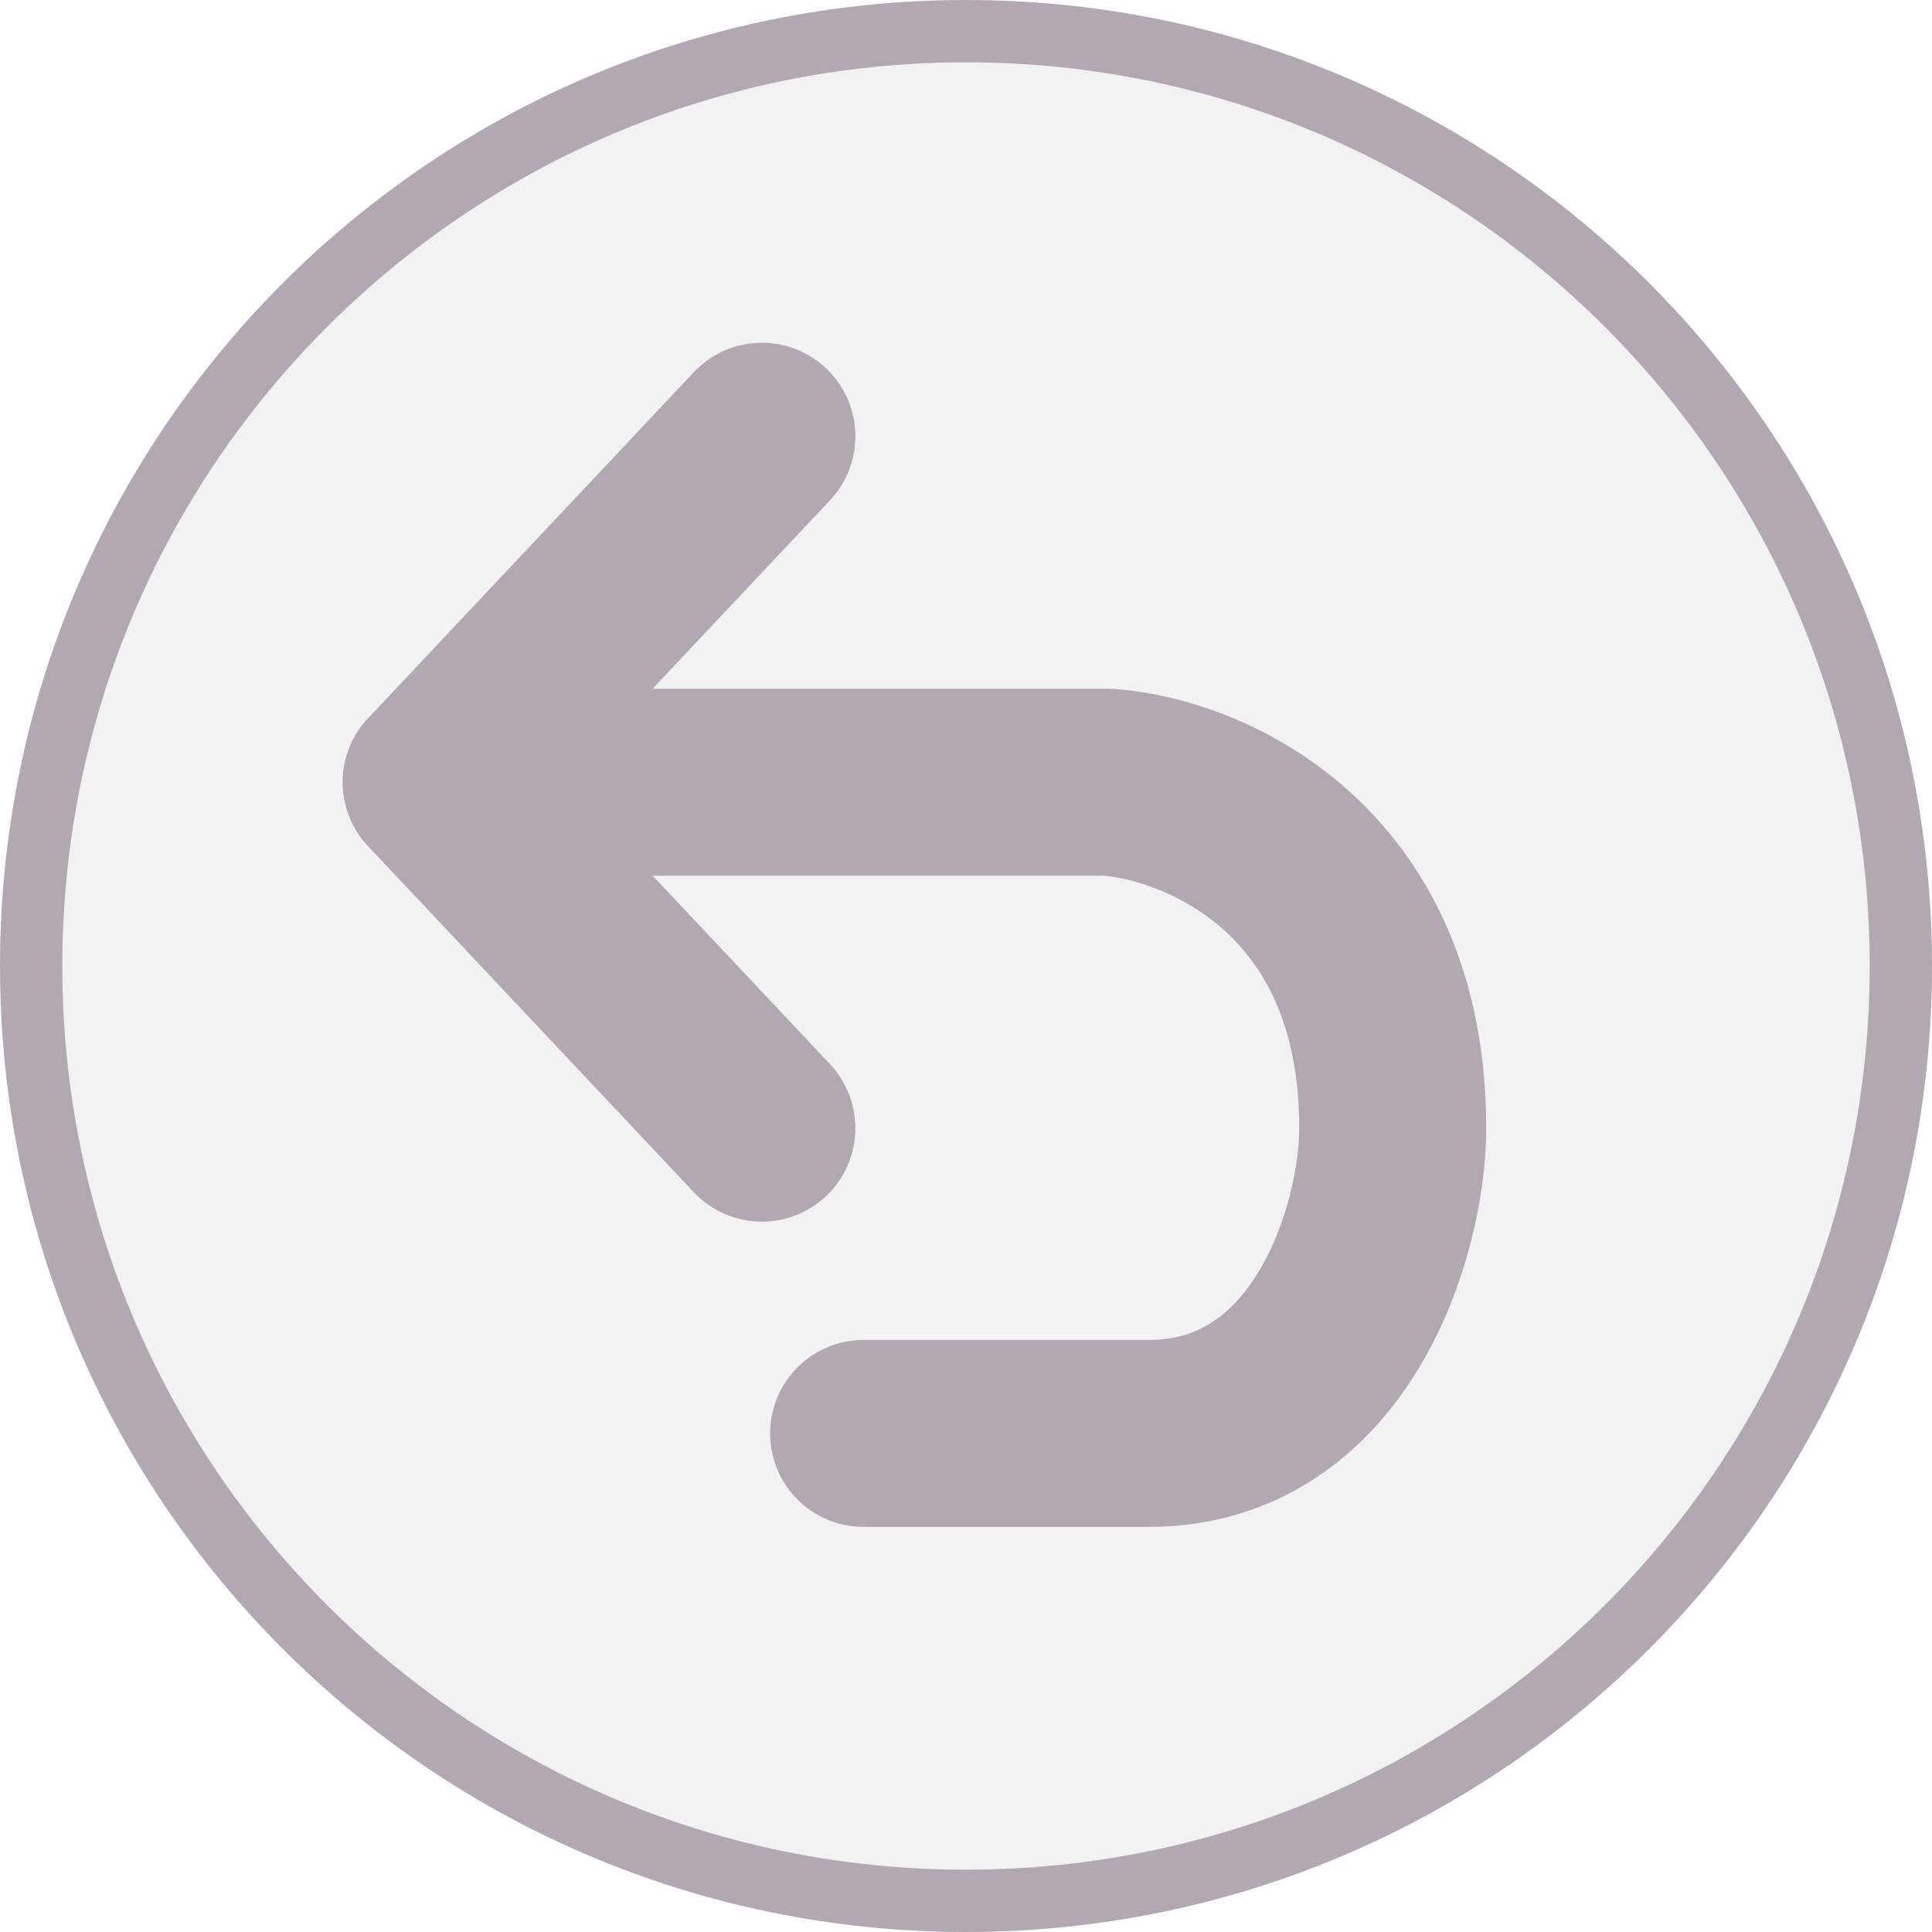
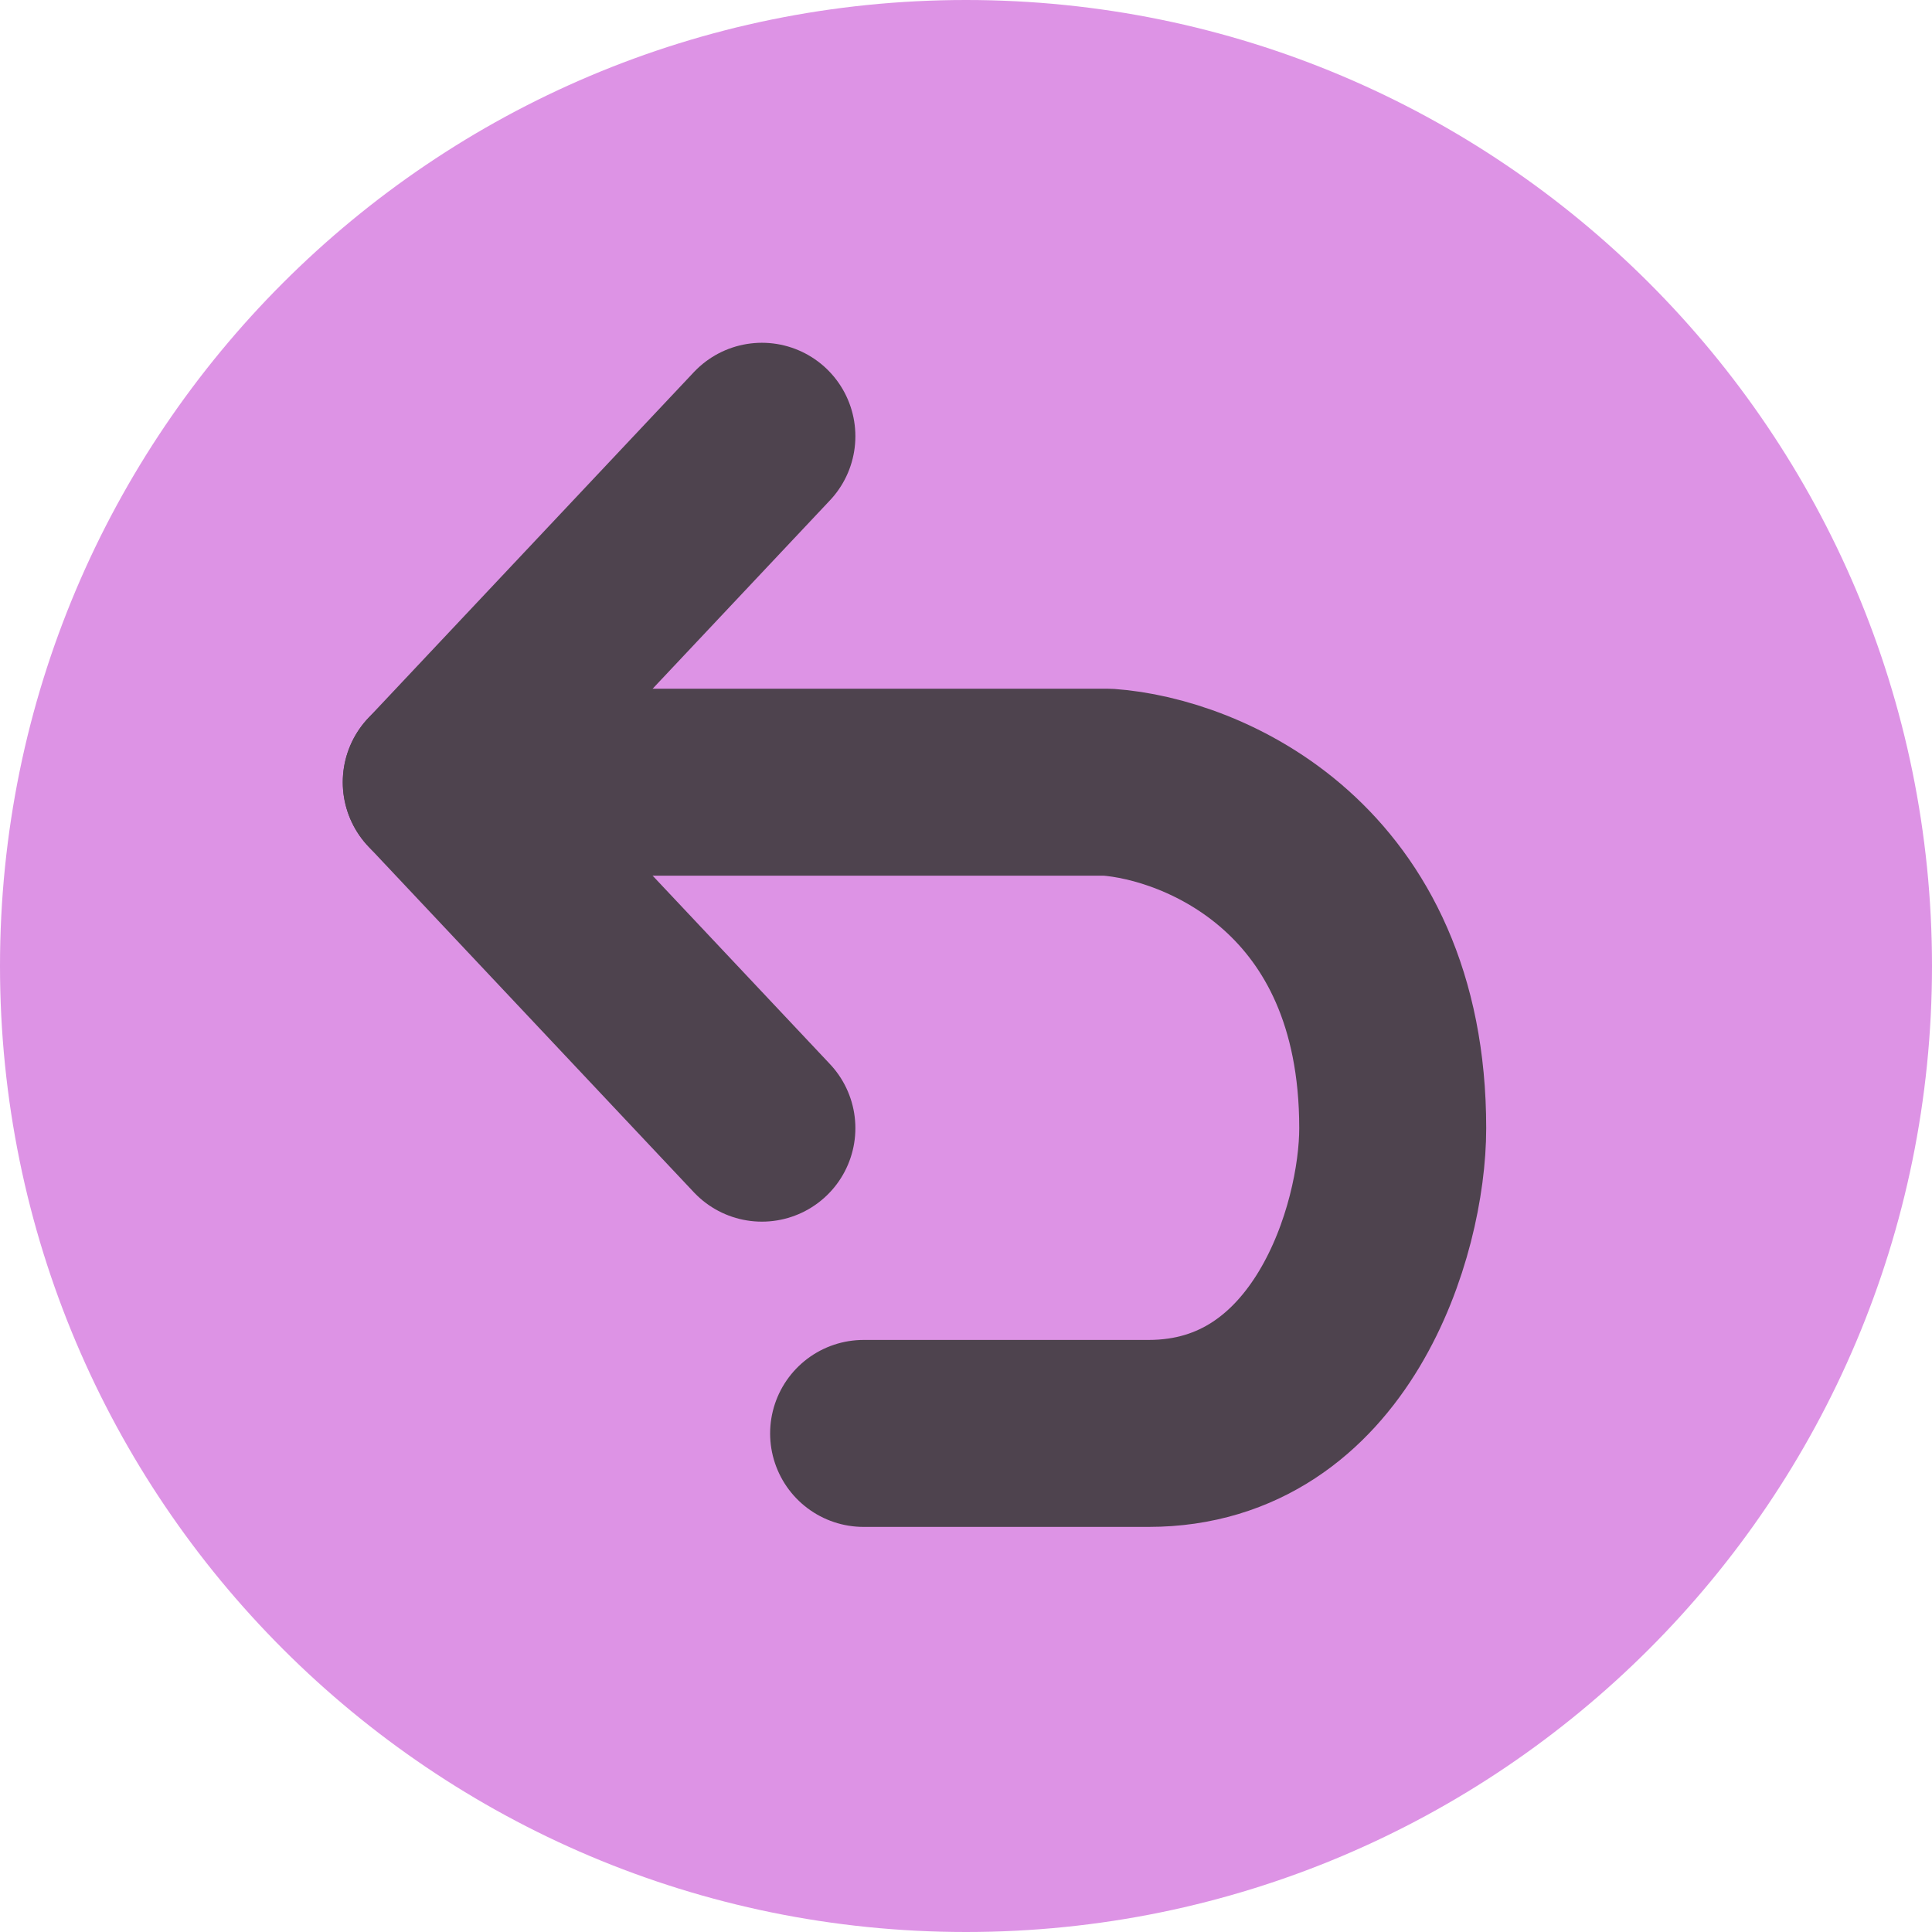
<svg xmlns="http://www.w3.org/2000/svg" width="31" height="31" viewBox="0 0 31 31" fill="none">
-   <circle cx="15.5" cy="15.5" r="15" fill="#F2F2F2" stroke="#B3A7B4" />
-   <path d="M12.225 7L7 12.551L12.225 18.102" stroke="#B3A7B4" stroke-width="3" stroke-linecap="round" stroke-linejoin="round" />
-   <path d="M7 12.551H17.776C19.299 12.66 22.347 13.922 22.347 18.102C22.347 19.735 21.367 23 18.429 23H13.857" stroke="#B3A7B4" stroke-width="3" stroke-linecap="round" stroke-linejoin="round" />
+   <circle cx="15.5" cy="15.5" r="15.5" fill="#DD93E5" />
+   <path d="M12.225 7L7 12.551L12.225 18.102" stroke="#4E434E" stroke-width="3" stroke-linecap="round" stroke-linejoin="round" />
+   <path d="M7 12.551H17.776C19.299 12.66 22.347 13.922 22.347 18.102C22.347 19.735 21.367 23 18.429 23H13.857" stroke="#4E434E" stroke-width="3" stroke-linecap="round" stroke-linejoin="round" />
</svg>
